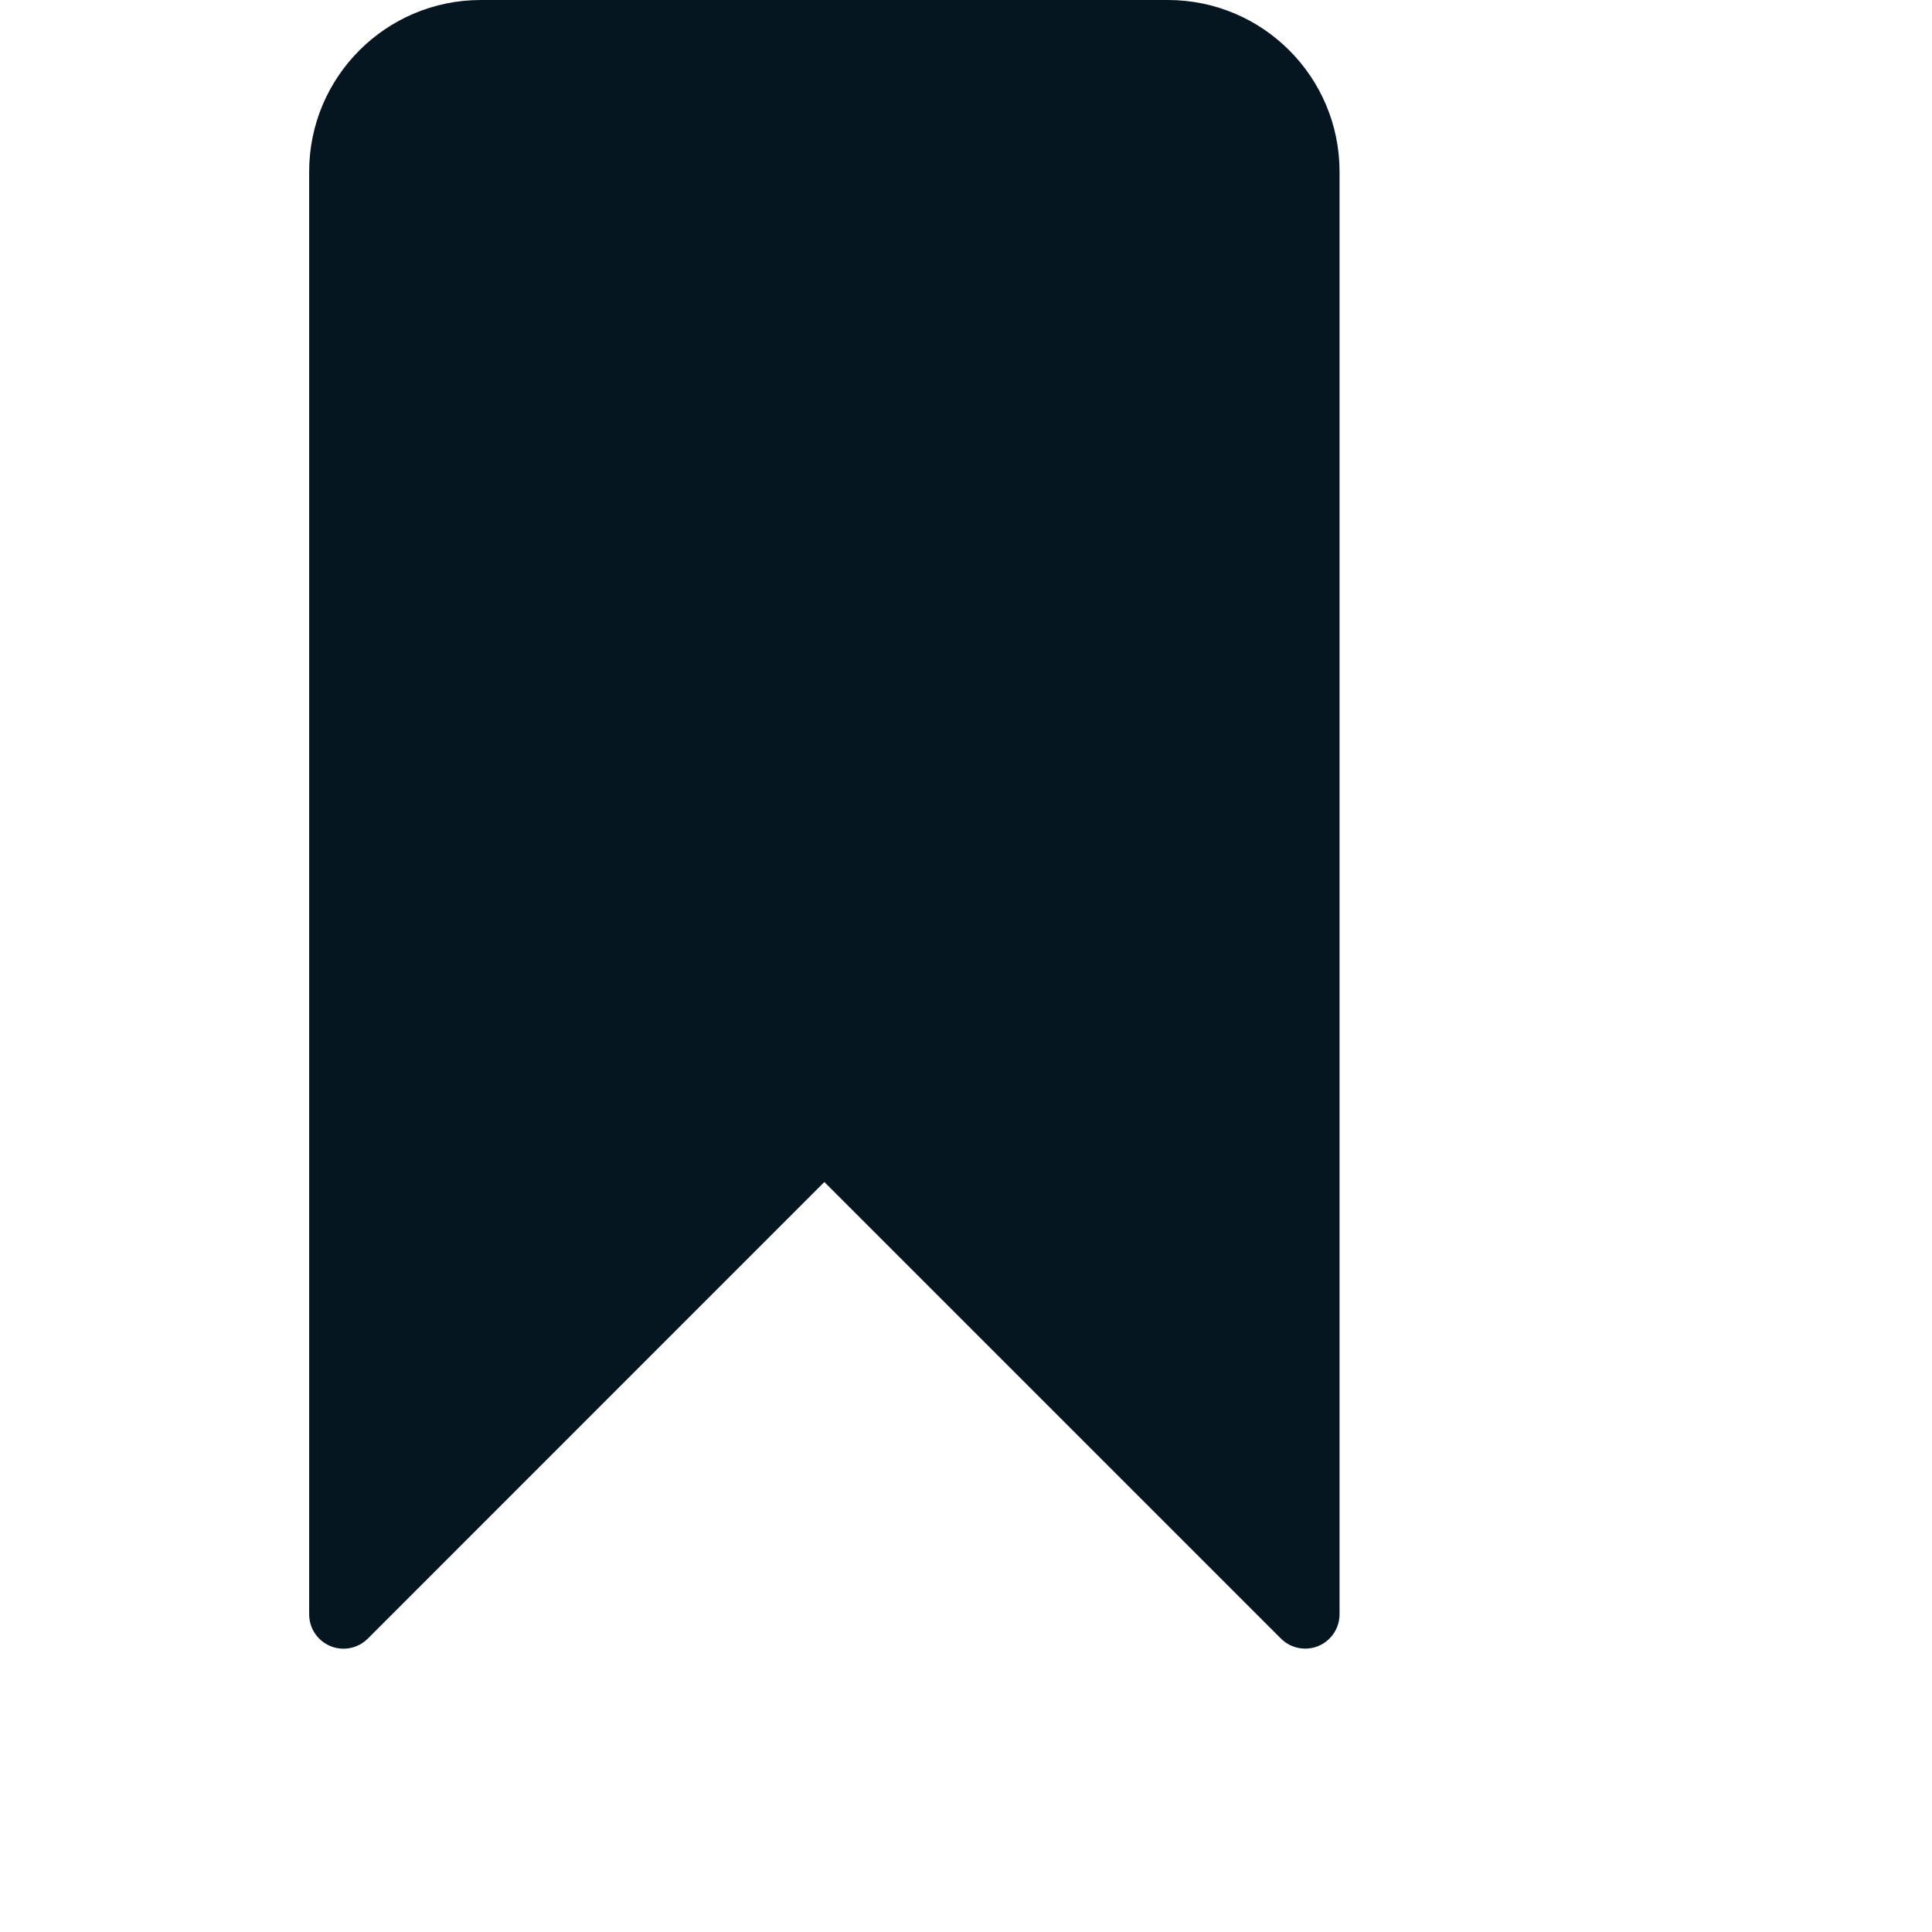
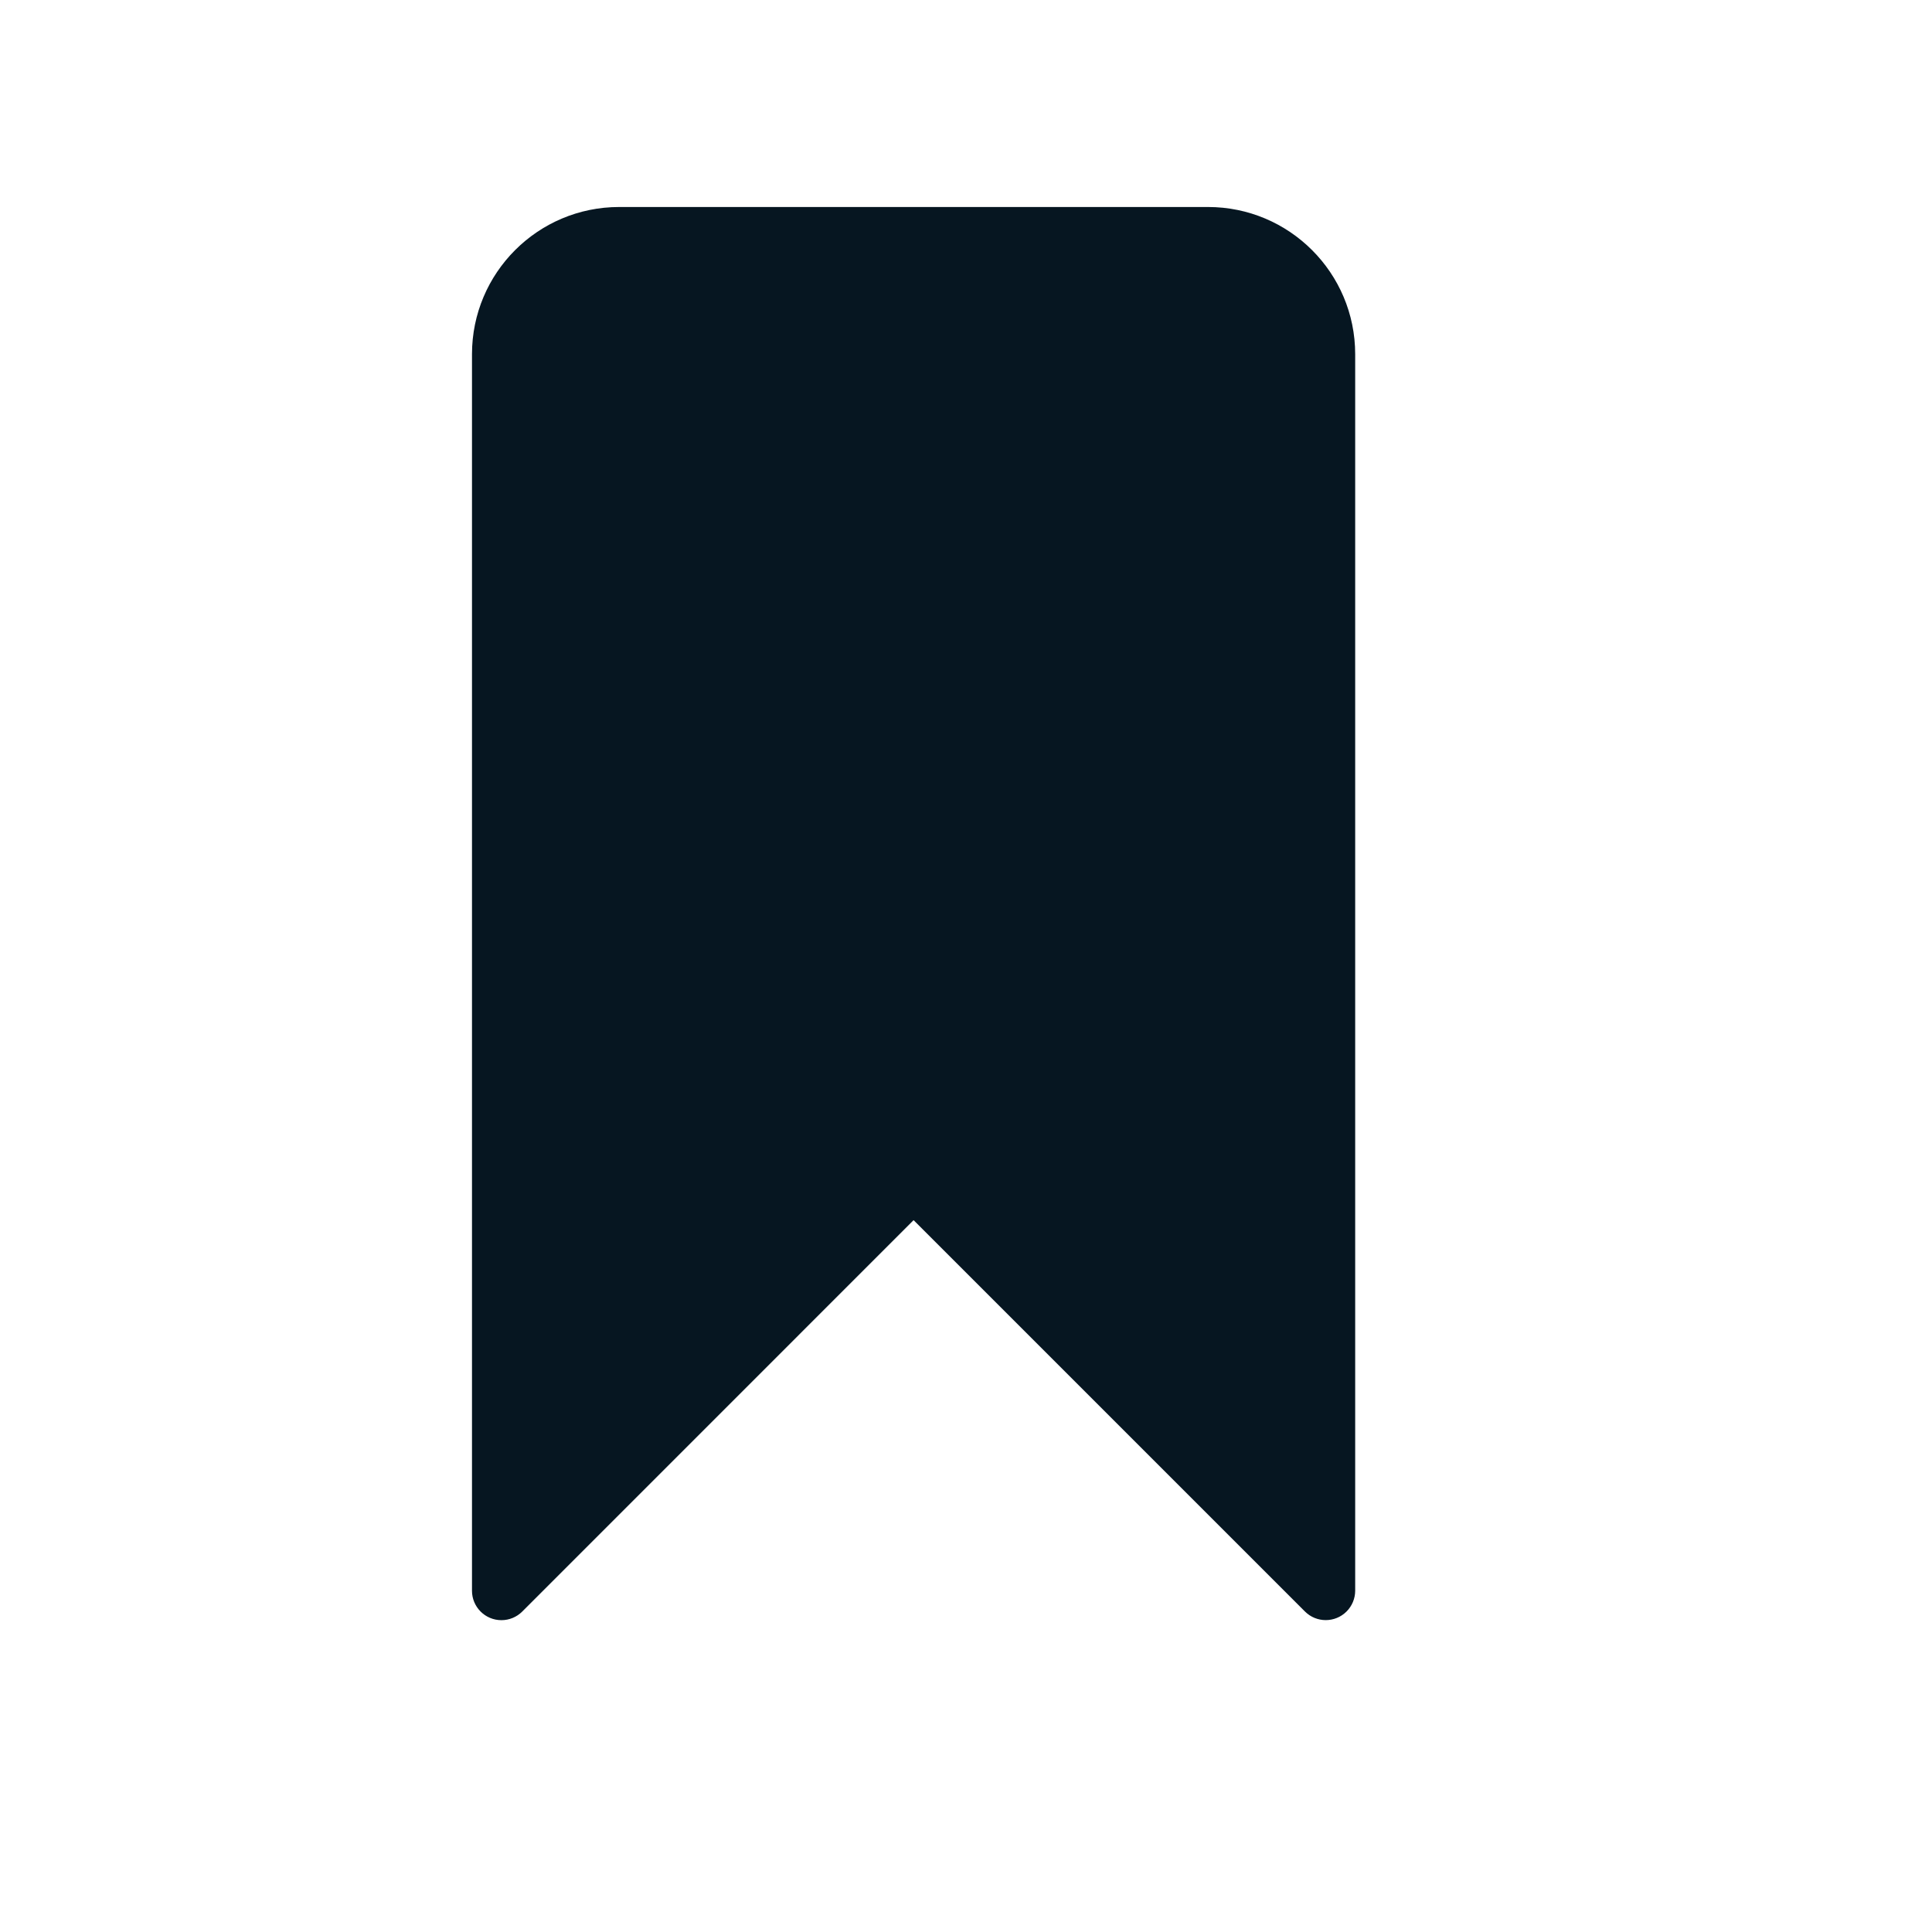
- <svg xmlns="http://www.w3.org/2000/svg" version="1.1" id="Capa_1" x="0px" y="0px" viewBox="0 0 600 600" style="enable-background:new 0 0 600 600;" xml:space="preserve">
+ <svg xmlns="http://www.w3.org/2000/svg" version="1.1" id="Capa_1" x="0px" y="0px" viewBox="-75 -75 700 700" style="enable-background:new 0 0 600 600;" xml:space="preserve">
  <path style="fill:#061621;" d="M362.676,0H149.343C119.888,0,96.01,23.878,96.01,53.333v448  c-0.011,5.891,4.757,10.675,10.648,10.686c2.84,0.005,5.565-1.123,7.571-3.134L256.01,367.083l141.781,141.781  c4.16,4.171,10.914,4.179,15.085,0.019c2.006-2.001,3.133-4.717,3.134-7.55v-448C416.01,23.878,392.131,0,362.676,0z" />
</svg>
